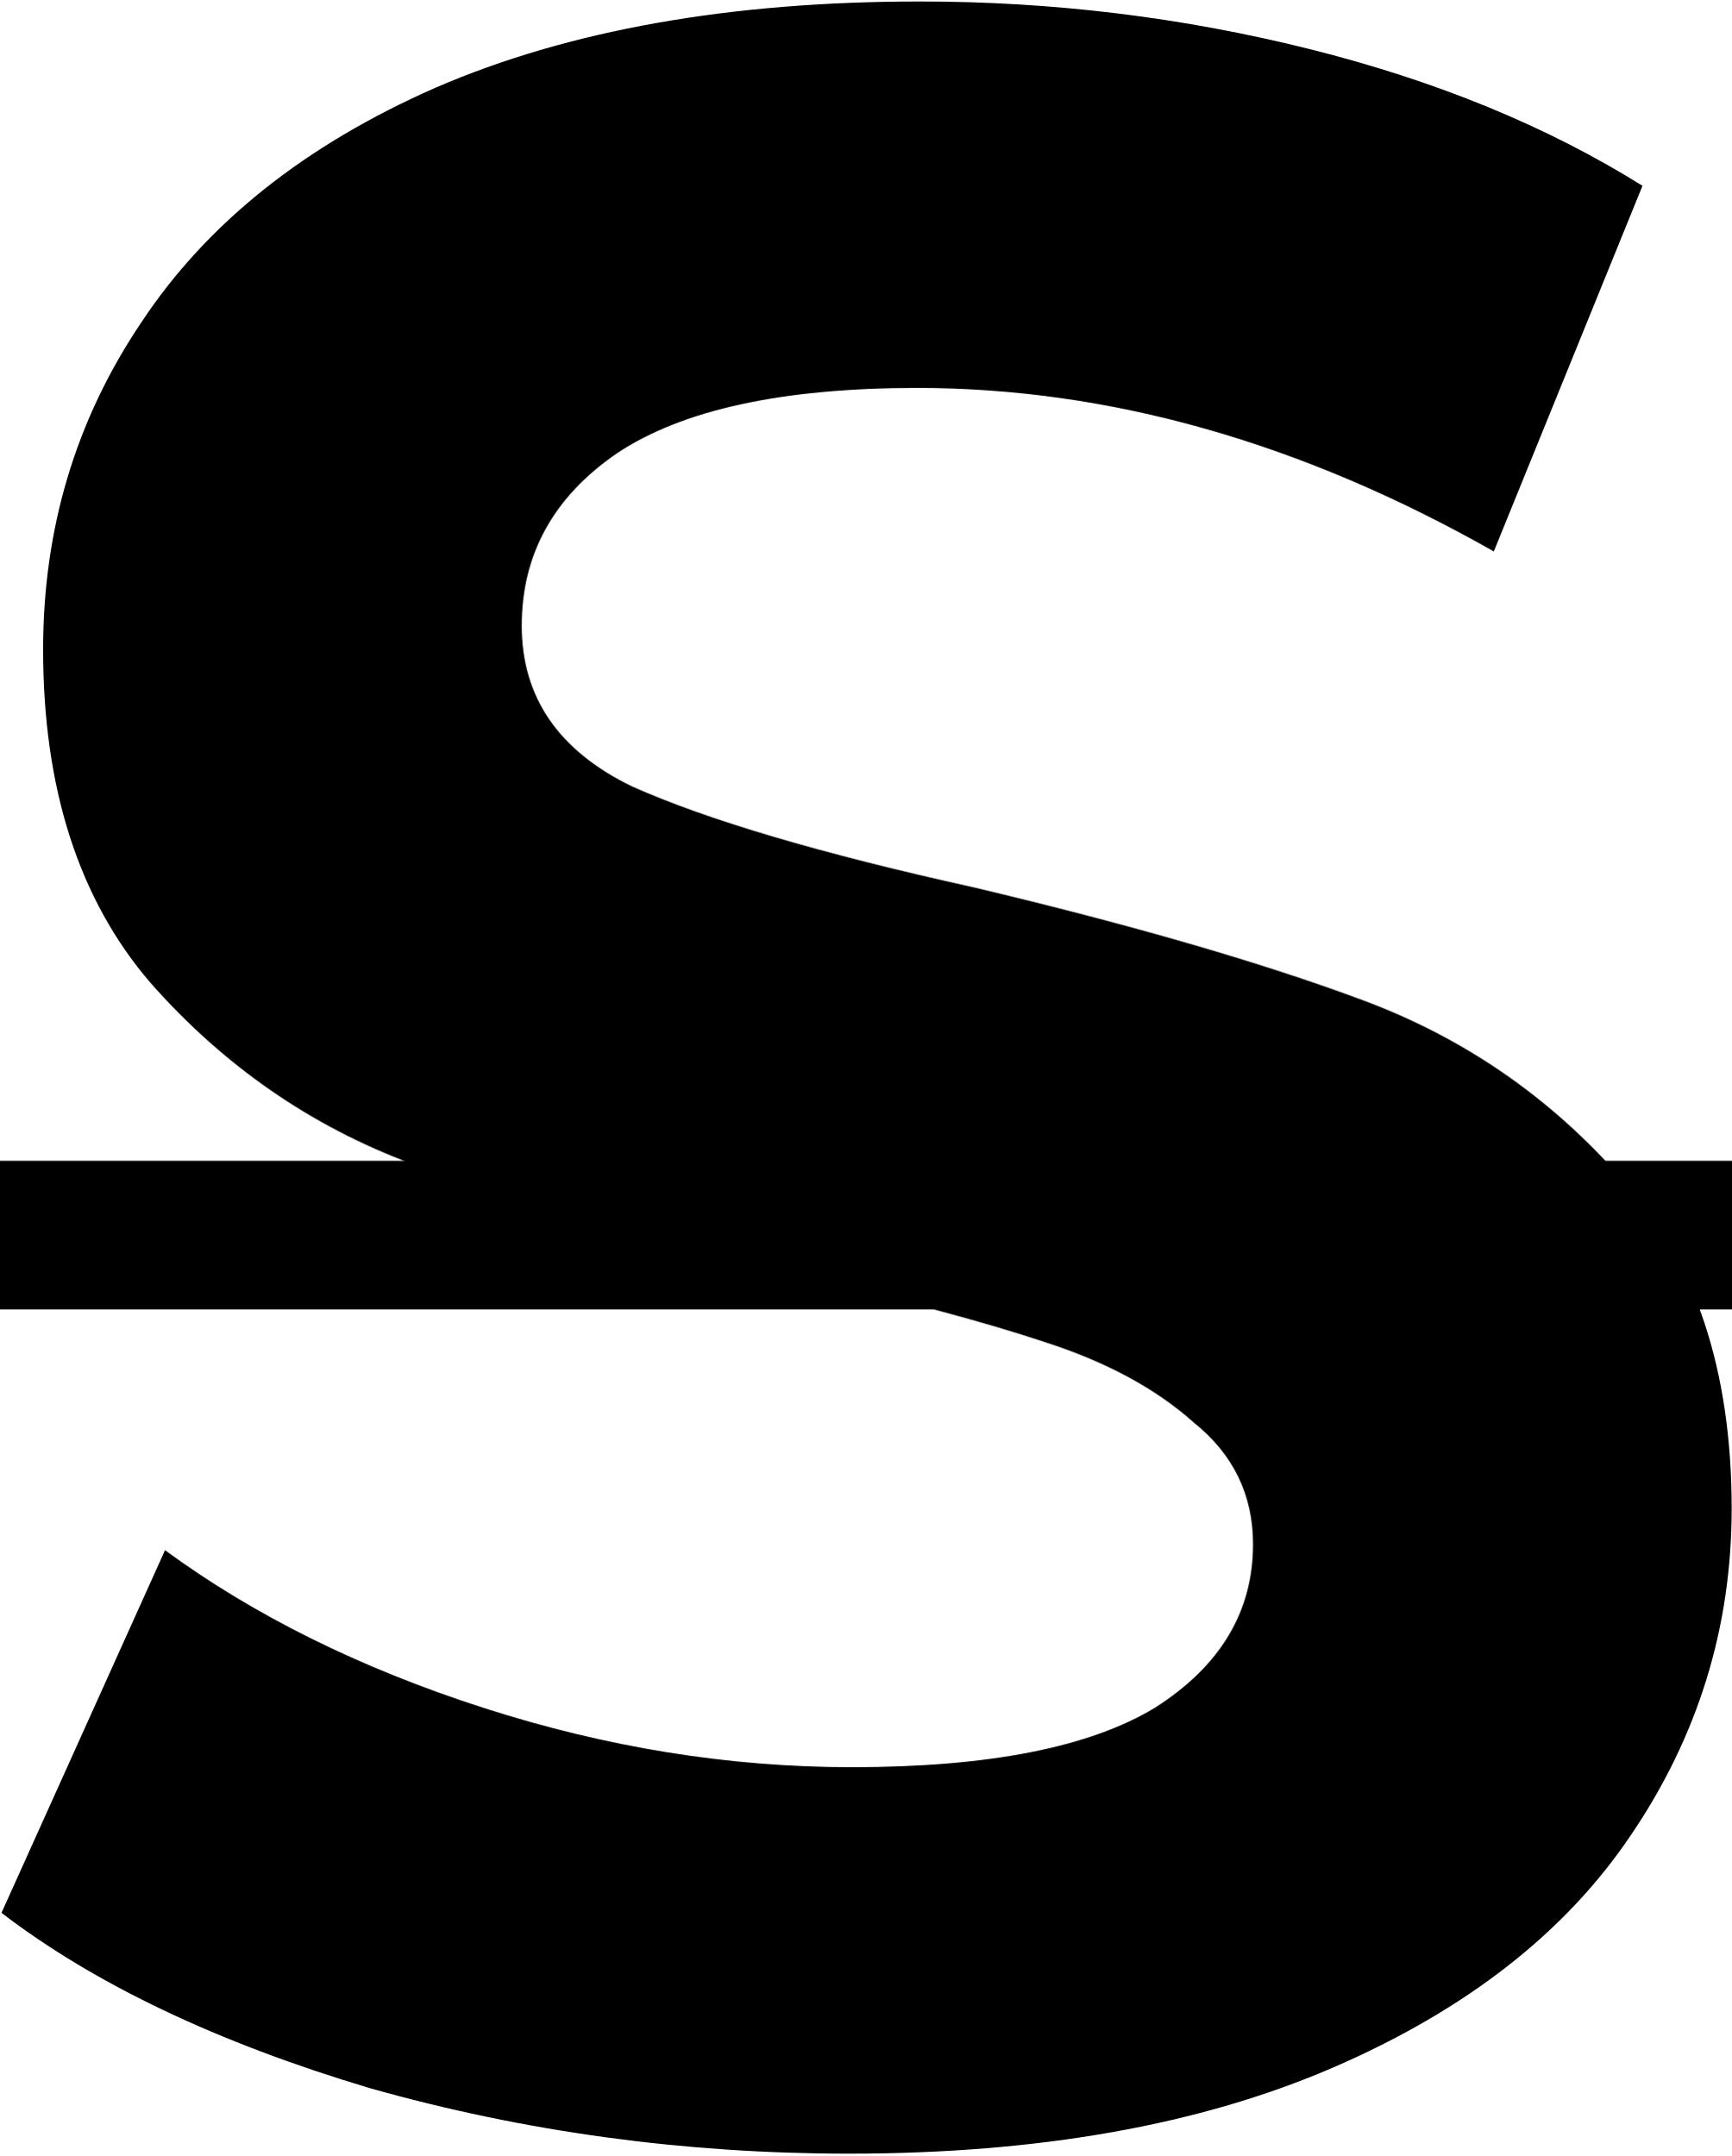
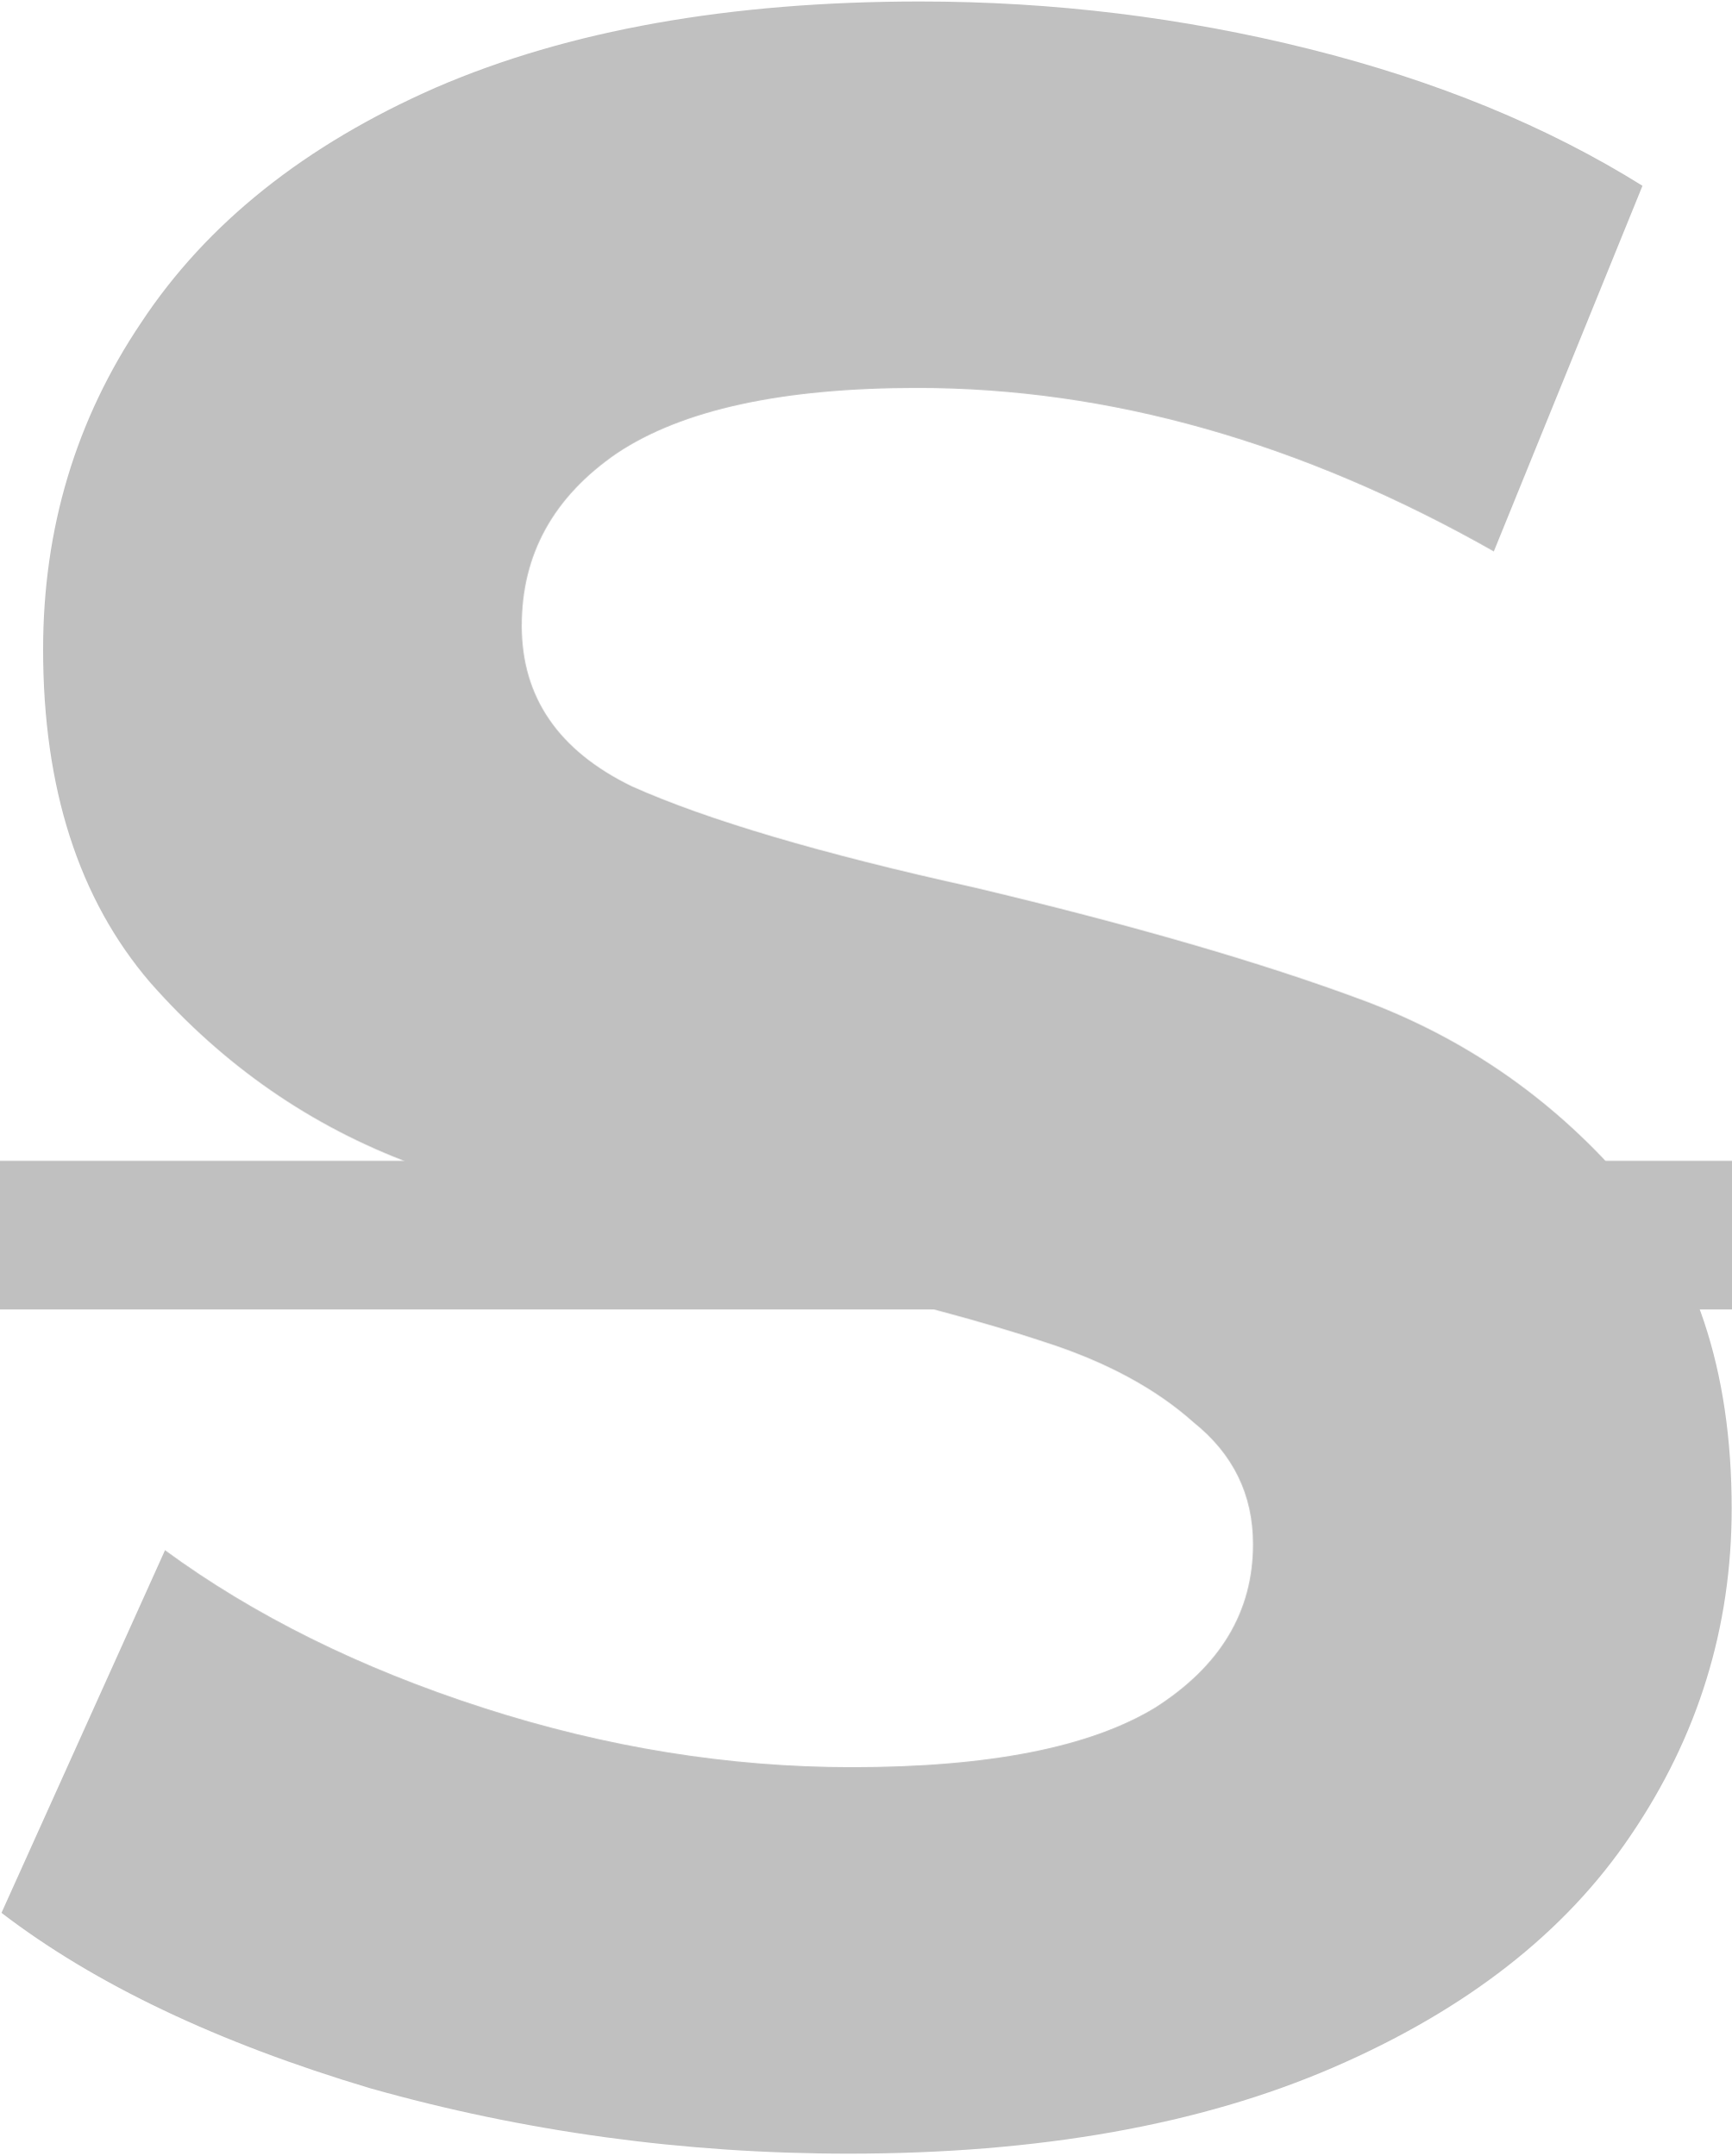
<svg xmlns="http://www.w3.org/2000/svg" width="233" height="290" viewBox="0 0 233 290" fill="none">
-   <path d="M114.2 289.8C92.067 289.8 70.6 286.867 49.8 281C29.267 274.867 12.733 267 0.2 257.4L22.2 208.6C34.2 217.4 48.467 224.467 65 229.8C81.533 235.133 98.067 237.8 114.6 237.8C133 237.8 146.6 235.133 155.4 229.8C164.2 224.2 168.6 216.867 168.6 207.8C168.6 201.133 165.933 195.667 160.6 191.4C155.533 186.867 148.867 183.267 140.6 180.6C132.6 177.933 121.667 175 107.8 171.8C86.467 166.733 69 161.667 55.4 156.6C41.8 151.533 30.067 143.4 20.2 132.2C10.6 121 5.8 106.067 5.8 87.4C5.8 71.133 10.2 56.467 19 43.4C27.8 30.067 41 19.533 58.6 11.8C76.467 4.067 98.2 0.2 123.8 0.2C141.667 0.2 159.133 2.333 176.2 6.6C193.267 10.867 208.2 17 221 25L201 74.2C175.133 59.533 149.267 52.2 123.4 52.2C105.267 52.2 91.8 55.133 83 61C74.467 66.867 70.2 74.6 70.2 84.2C70.2 93.8 75.133 101 85 105.8C95.133 110.333 110.467 114.867 131 119.4C152.333 124.467 169.8 129.533 183.4 134.6C197 139.667 208.6 147.667 218.2 158.6C228.067 169.533 233 184.333 233 203C233 219 228.467 233.667 219.4 247C210.6 260.067 197.267 270.467 179.4 278.2C161.533 285.933 139.8 289.8 114.2 289.8Z" fill="black" />
-   <path d="M-11 156.2H244.2V176.2H-11V156.2Z" fill="black" />
+   <path d="M114.2 289.8C92.067 289.8 70.6 286.867 49.8 281C29.267 274.867 12.733 267 0.2 257.4L22.2 208.6C34.2 217.4 48.467 224.467 65 229.8C81.533 235.133 98.067 237.8 114.6 237.8C133 237.8 146.6 235.133 155.4 229.8C164.2 224.2 168.6 216.867 168.6 207.8C168.6 201.133 165.933 195.667 160.6 191.4C155.533 186.867 148.867 183.267 140.6 180.6C132.6 177.933 121.667 175 107.8 171.8C86.467 166.733 69 161.667 55.4 156.6C41.8 151.533 30.067 143.4 20.2 132.2C10.6 121 5.8 106.067 5.8 87.4C5.8 71.133 10.2 56.467 19 43.4C27.8 30.067 41 19.533 58.6 11.8C76.467 4.067 98.2 0.2 123.8 0.2C141.667 0.2 159.133 2.333 176.2 6.6C193.267 10.867 208.2 17 221 25L201 74.2C175.133 59.533 149.267 52.2 123.4 52.2C105.267 52.2 91.8 55.133 83 61C74.467 66.867 70.2 74.6 70.2 84.2C70.2 93.8 75.133 101 85 105.8C95.133 110.333 110.467 114.867 131 119.4C152.333 124.467 169.8 129.533 183.4 134.6C197 139.667 208.6 147.667 218.2 158.6C228.067 169.533 233 184.333 233 203C233 219 228.467 233.667 219.4 247C210.6 260.067 197.267 270.467 179.4 278.2C161.533 285.933 139.8 289.8 114.2 289.8Z" fill="#C0C0C0" />
+   <path d="M-11 156.2H244.2V176.2H-11V156.2Z" fill="#C0C0C0" />
</svg>
